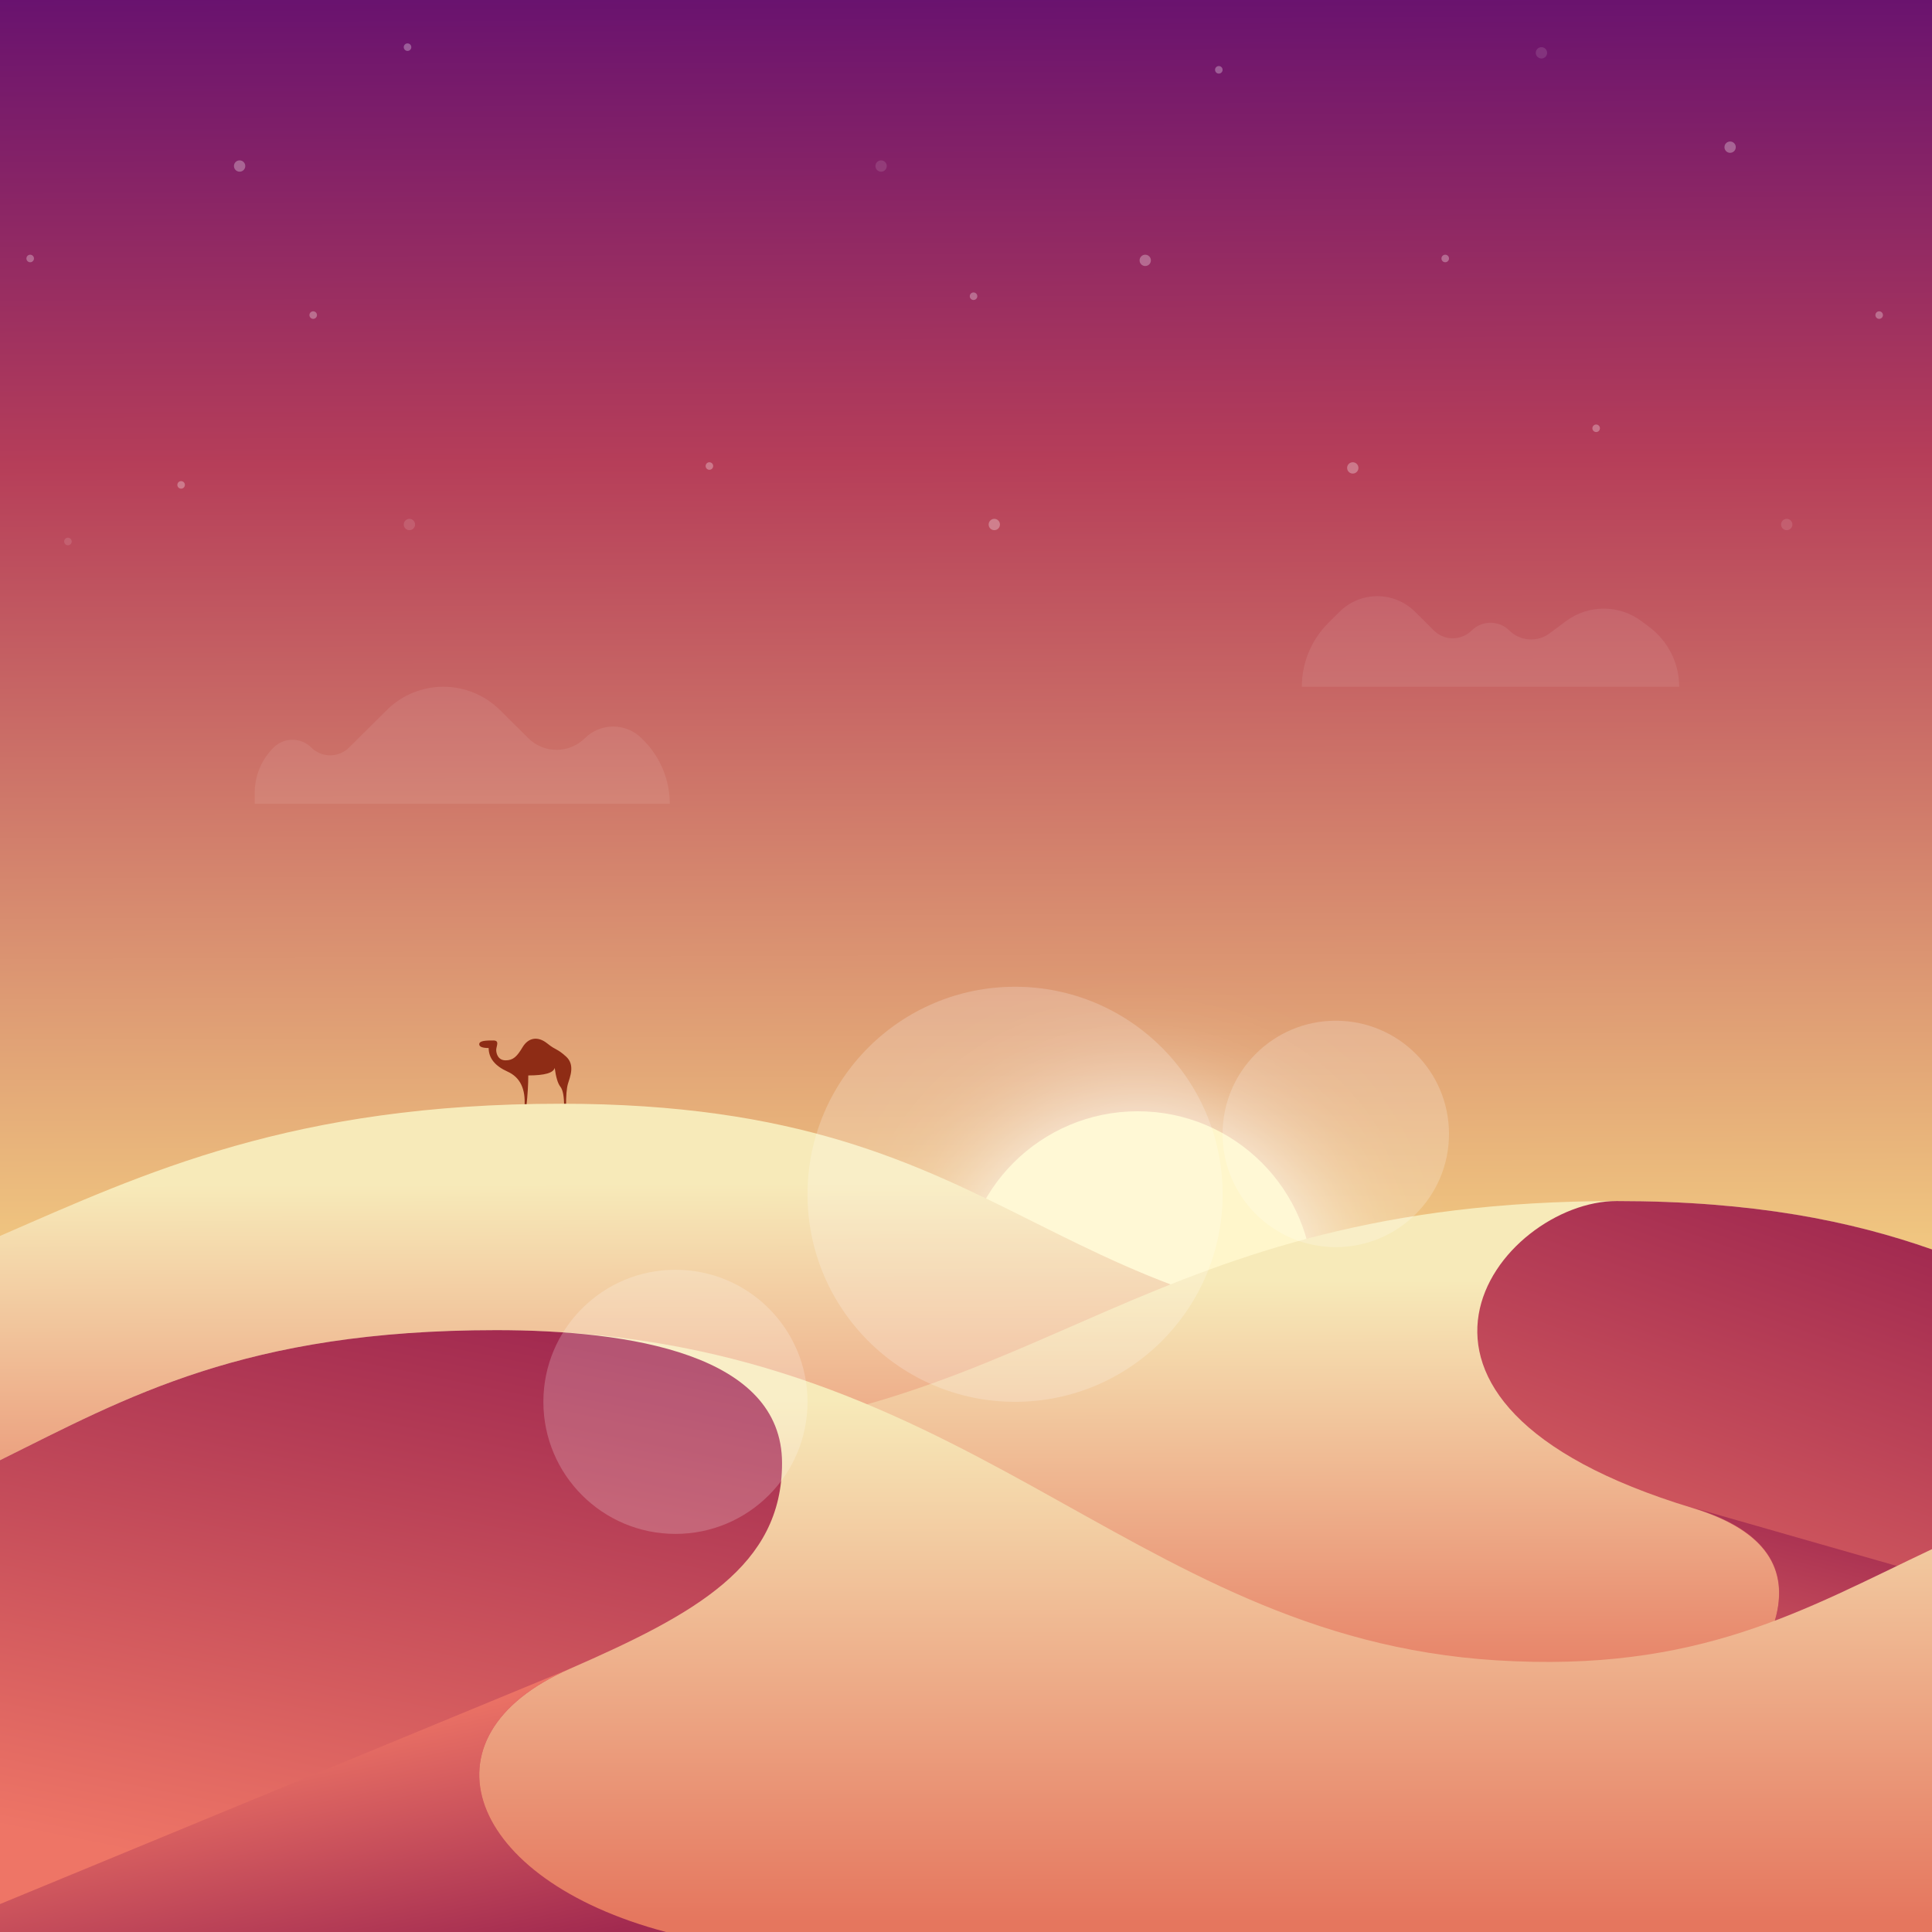
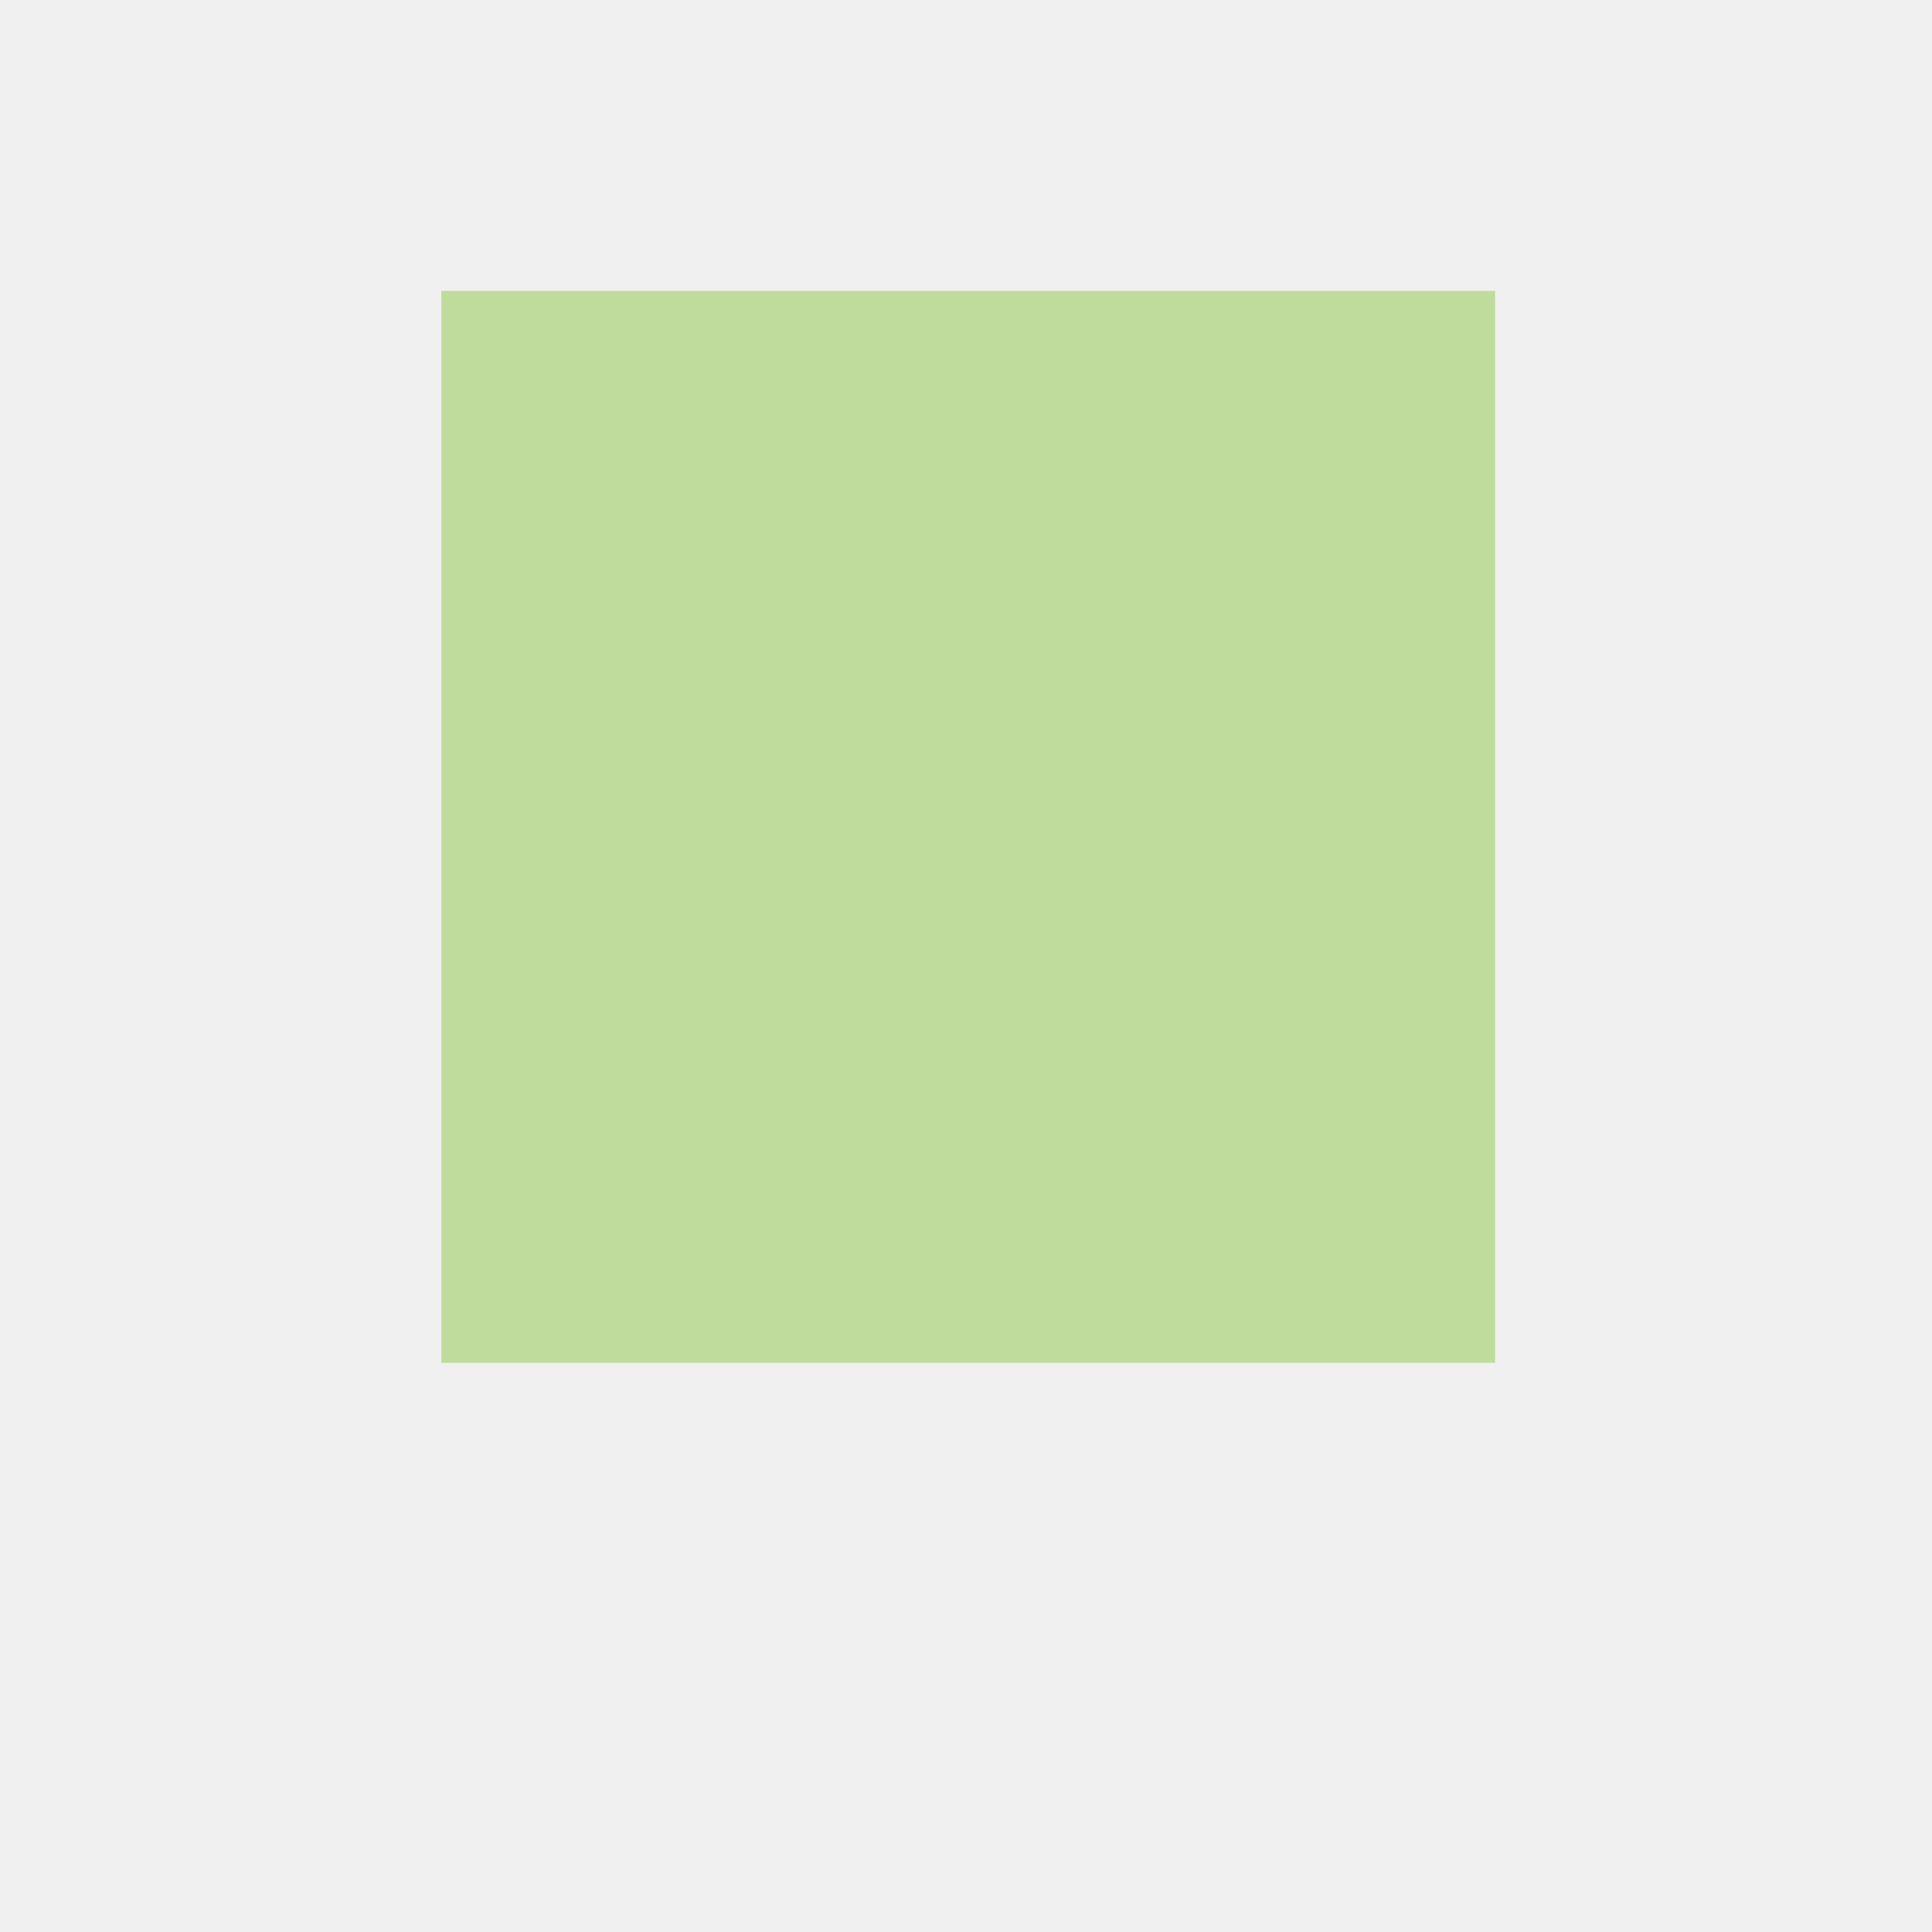
- <svg xmlns="http://www.w3.org/2000/svg" xmlns:xlink="http://www.w3.org/1999/xlink" viewBox="0 0 1024 1024">
+ <svg xmlns="http://www.w3.org/2000/svg" xmlns:xlink="http://www.w3.org/1999/xlink" version="1.1" preserveAspectRatio="xMidYMid meet" viewBox="0 0 640 640" width="640" height="640">
  <defs>
-     <linearGradient id="a" x1="50.31%" x2="50%" y1="74.74%" y2="0%">
-       <stop offset="0%" stop-color="#FFE98A" />
-       <stop offset="67.7%" stop-color="#B63E59" />
-       <stop offset="100%" stop-color="#68126F" />
-     </linearGradient>
-     <circle id="c" cx="603" cy="682" r="93" />
-     <filter id="b" width="203.2%" height="203.2%" x="-51.6%" y="-51.6%" filterUnits="objectBoundingBox">
-       <feOffset in="SourceAlpha" result="shadowOffsetOuter1" />
-       <feGaussianBlur in="shadowOffsetOuter1" result="shadowBlurOuter1" stdDeviation="32" />
-       <feColorMatrix in="shadowBlurOuter1" values="0 0 0 0 1 0 0 0 0 1 0 0 0 0 1 0 0 0 1 0" />
-     </filter>
-     <linearGradient id="d" x1="49.48%" x2="49.87%" y1="11.66%" y2="77.75%">
-       <stop offset="0%" stop-color="#F7EAB9" />
-       <stop offset="100%" stop-color="#E5765E" />
-     </linearGradient>
-     <linearGradient id="e" x1="91.59%" x2="66.97%" y1="5.89%" y2="100%">
-       <stop offset="0%" stop-color="#A22A50" />
-       <stop offset="100%" stop-color="#EE7566" />
-     </linearGradient>
-     <linearGradient id="f" x1="49.48%" x2="49.61%" y1="11.66%" y2="98.34%">
-       <stop offset="0%" stop-color="#F7EAB9" />
-       <stop offset="100%" stop-color="#E5765E" />
-     </linearGradient>
-     <linearGradient id="g" x1="78.5%" x2="36.4%" y1="106.76%" y2="26.41%">
-       <stop offset="0%" stop-color="#A22A50" />
-       <stop offset="100%" stop-color="#EE7566" />
-     </linearGradient>
+     <path d="M146.22 96.36L495.29 96.36L495.29 451.47L146.22 451.47L146.22 96.36Z" id="d2i4G3qPsk" />
  </defs>
-   <g fill="none" fill-rule="evenodd">
-     <rect width="1024" height="1024" fill="url(#a)" />
-     <use fill="black" filter="url(#b)" xlink:href="#c" />
-     <use fill="#FFF6CB" xlink:href="#c" />
-     <g fill="#FFFFFF" opacity=".3" transform="translate(14 23)">
-       <circle cx="203" cy="255" r="3" fill-opacity=".4" />
-       <circle cx="82" cy="234" r="2" />
-       <circle cx="22" cy="264" r="2" opacity=".4" />
-       <circle cx="113" cy="65" r="3" />
-       <circle cx="202" cy="2" r="2" />
-       <circle cx="2" cy="114" r="2" />
-       <circle cx="152" cy="144" r="2" />
-       <circle cx="362" cy="224" r="2" />
-       <circle cx="453" cy="65" r="3" opacity=".4" />
-       <circle cx="513" cy="255" r="3" />
-       <circle cx="593" cy="115" r="3" />
-       <circle cx="803" cy="5" r="3" opacity=".4" />
-       <circle cx="502" cy="134" r="2" />
-       <circle cx="832" cy="204" r="2" />
-       <circle cx="752" cy="114" r="2" />
-       <circle cx="933" cy="255" r="3" opacity=".4" />
-       <circle cx="703" cy="225" r="3" />
-       <circle cx="903" cy="55" r="3" />
-       <circle cx="982" cy="144" r="2" />
-       <circle cx="632" cy="14" r="2" />
-     </g>
-     <g transform="translate(0 550)">
-       <path fill="#8E2C15" d="M259 5.47c0 5.33 3.33 9.5 10 12.5s9.67 9.16 9 18.5h1c.67-6.31 1-11.8 1-16.47 8.67 0 13.33-1.33 14-4 .67 4.98 1.67 8.3 3 9.97 1.33 1.66 2 5.16 2 10.5h1c0-5.65.33-9.64 1-11.97 1-3.5 4-10.03-1-14.53S295 7 290 3c-5-4-10-3-13 2s-5 7-9 7-5-3.53-5-5.53c0-2 2-5-1.5-5s-7.5 0-7.5 2c0 1.33 1.67 2 5 2z" />
-       <path fill="url(#d)" d="M1024 390H0V105.08C77.3 71.4 155.26 35 297.4 35c250 0 250.76 125.25 500 125 84.03-.08 160.02-18.2 226.6-40.93V390z" />
-       <path fill="url(#d)" d="M1024 442H0V271.82c137.51-15.4 203.1-50.49 356.67-60.1C555.24 199.3 606.71 86.59 856.74 86.59c72.78 0 124.44 10.62 167.26 25.68V442z" />
-       <path fill="url(#e)" d="M1024 112.21V412H856.91c99.31-86.5 112.63-140.75 39.97-162.78C710.24 192.64 795.12 86.58 856.9 86.58c72.7 0 124.3 10.6 167.09 25.63z" />
-       <path fill="url(#e)" d="M1024 285.32V412H857c99.31-86.6 112.63-140.94 39.97-163L1024 285.32z" />
-       <path fill="url(#f)" d="M0 474V223.93C67.12 190.69 129.55 155 263 155c250 0 331.46 162.6 530 175 107.42 6.71 163-26.77 231-58.92V474H0z" />
-       <path fill="url(#e)" d="M353.02 474H0V223.93C67.12 190.69 129.55 155 263 155c71.14 0 151.5 12.76 151.5 70.5 0 54.5-45.5 79.72-112.5 109-82.26 35.95-54.57 111.68 51.02 139.5z" />
-       <path fill="url(#g)" d="M353.02 474H0v-14.8l302-124.7c-82.26 35.95-54.57 111.68 51.02 139.5z" />
-     </g>
-     <g fill="#FFFFFF" opacity=".2" transform="translate(288 523)">
-       <circle cx="250" cy="110" r="110" />
-       <circle cx="420" cy="78" r="60" />
-       <circle cx="70" cy="220" r="70" />
-     </g>
-     <g fill="#FFFFFF" fill-rule="nonzero" opacity=".08" transform="translate(135 316)">
-       <path d="M10 80.22a14.2 14.2 0 0 1 20 0 14.2 14.2 0 0 0 20 0l20-19.86a42.58 42.58 0 0 1 60 0l15 14.9a21.3 21.3 0 0 0 30 0 21.3 21.3 0 0 1 30 0l.9.9A47.69 47.69 0 0 1 220 110H0v-5.76c0-9.02 3.6-17.67 10-24.02zm559.1-66.11l5.9-5.86c11.07-11 28.93-11 40 0l10 9.94a14.19 14.19 0 0 0 20 0 14.19 14.19 0 0 1 20 0 16.36 16.36 0 0 0 21.3 1.5l8.7-6.47a33.47 33.47 0 0 1 40 0l4.06 3.03A39.6 39.6 0 0 1 755 48H555a47.77 47.77 0 0 1 14.1-33.89z" />
+   <g>
+     <g>
+       <g>
+         <use xlink:href="#d2i4G3qPsk" opacity="1" fill="#bfdc9d" fill-opacity="1" />
+       </g>
    </g>
  </g>
</svg>
